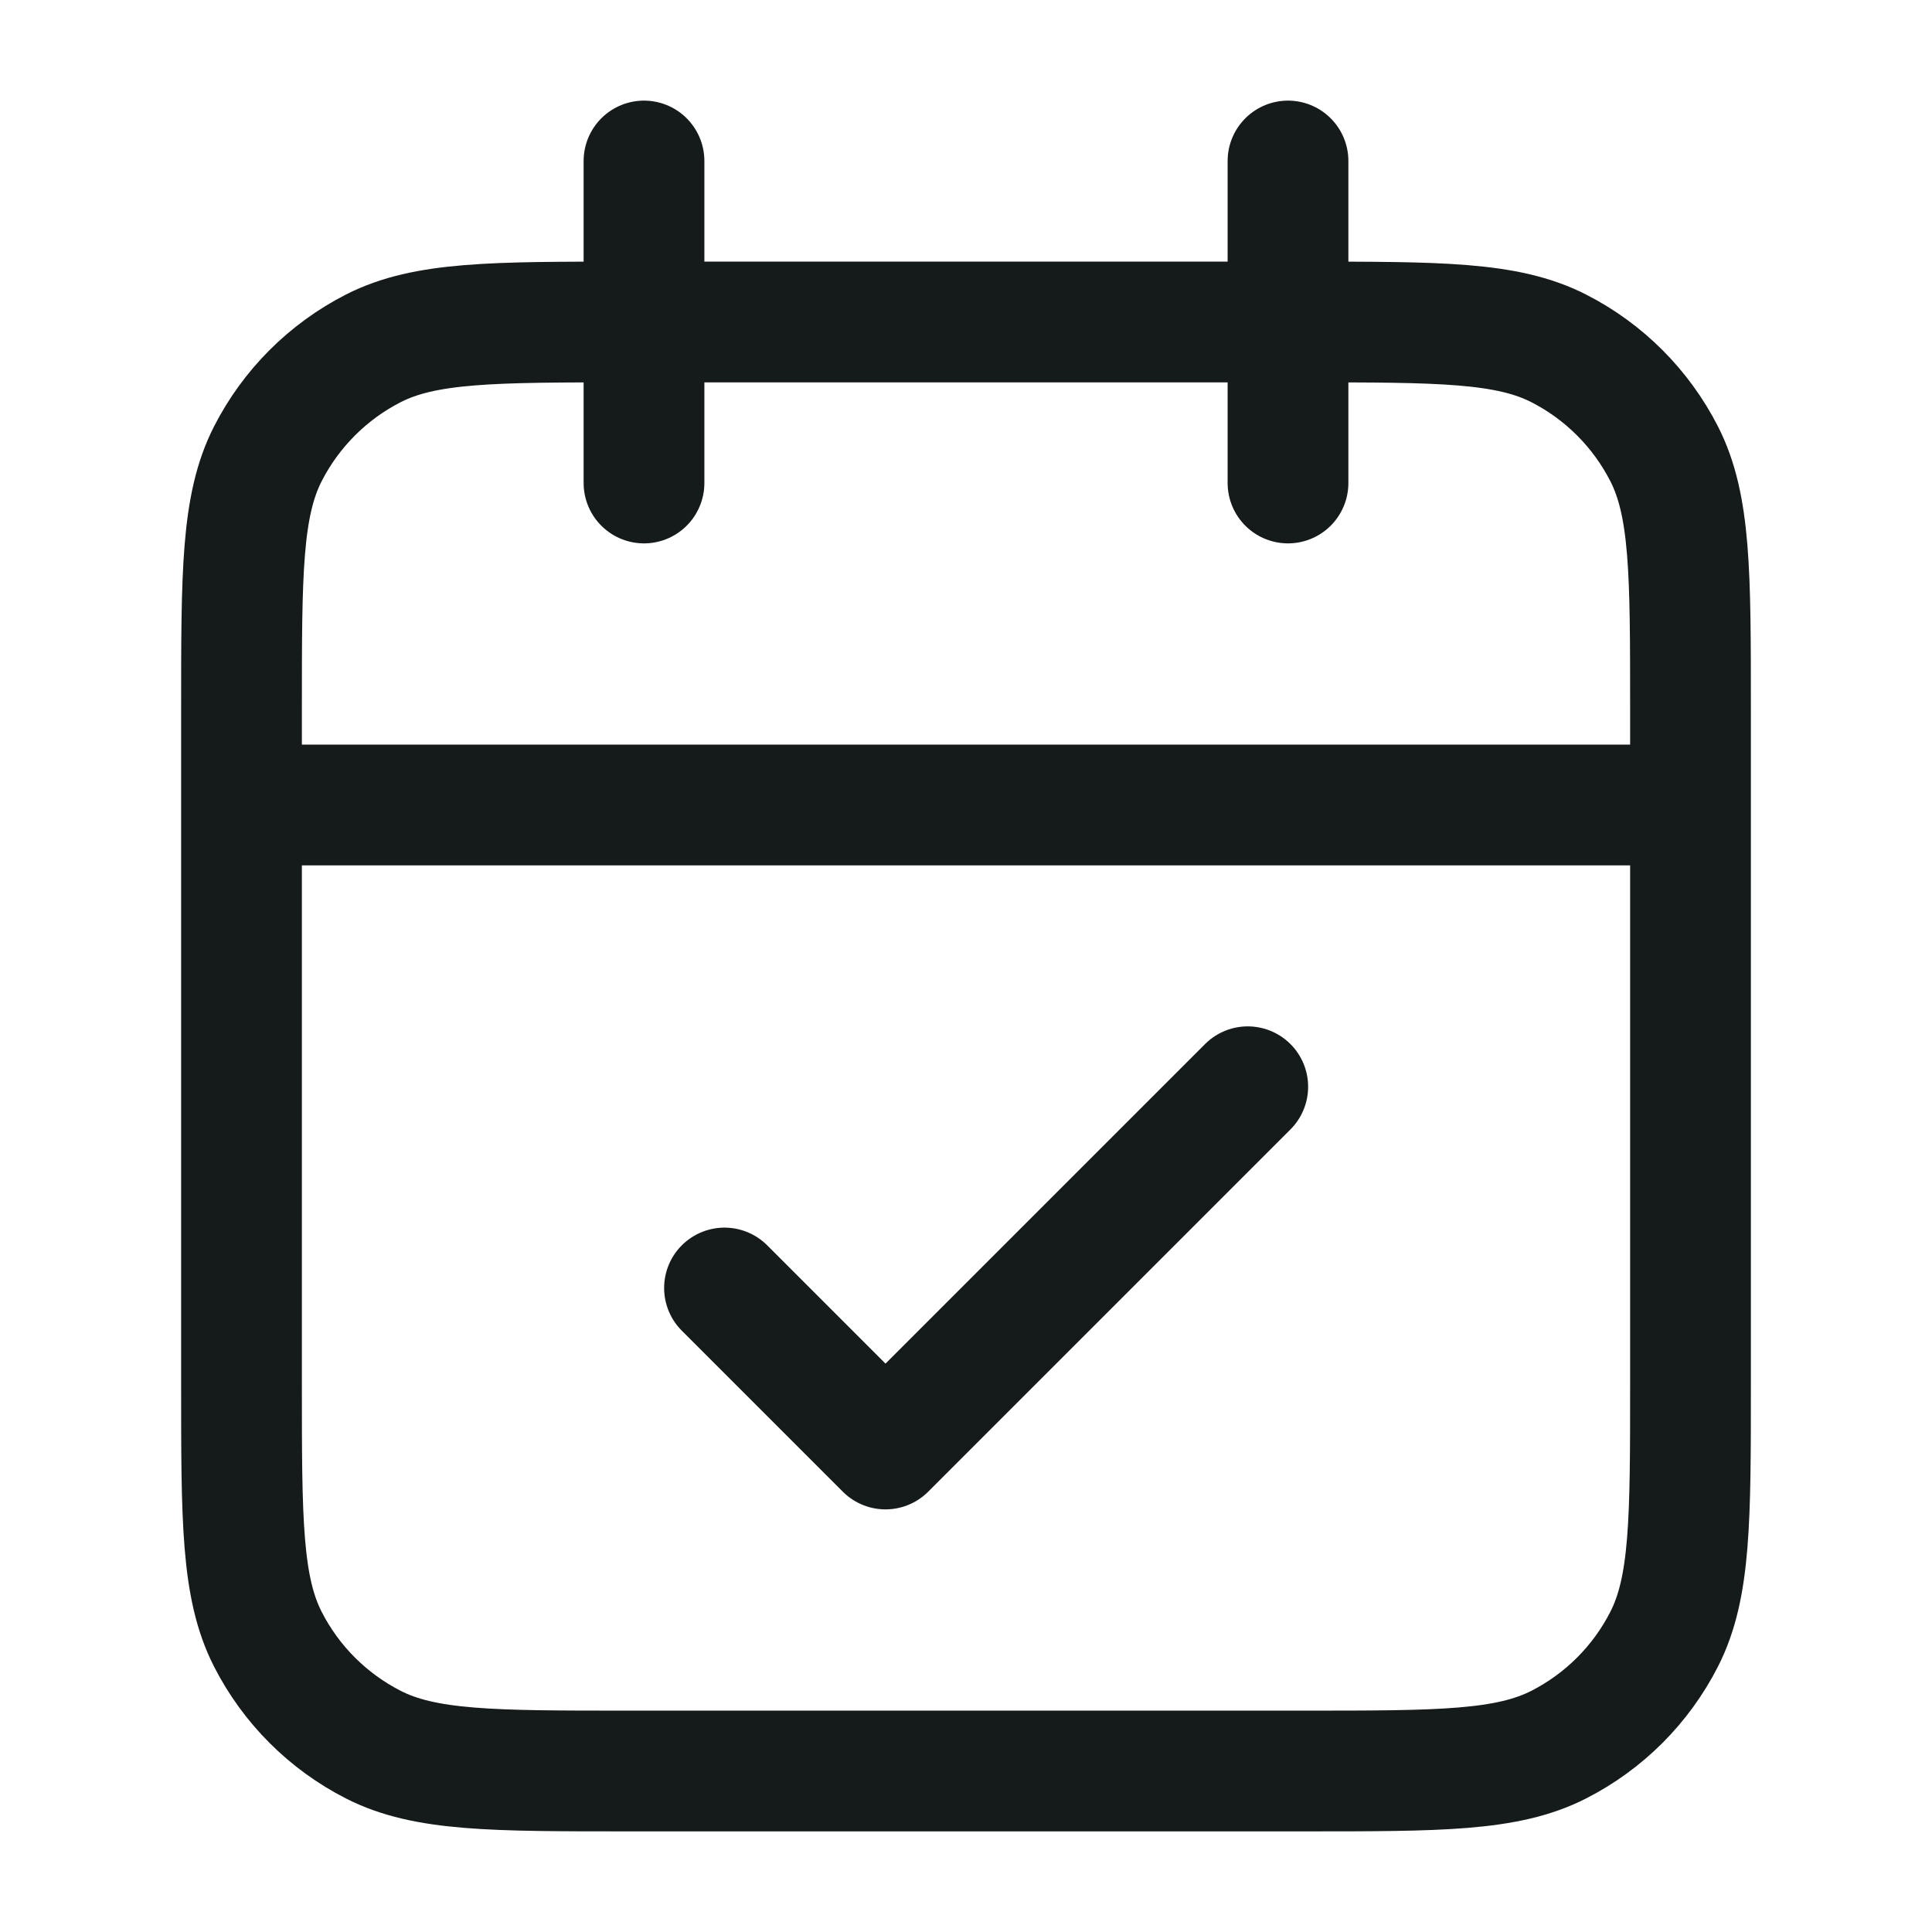
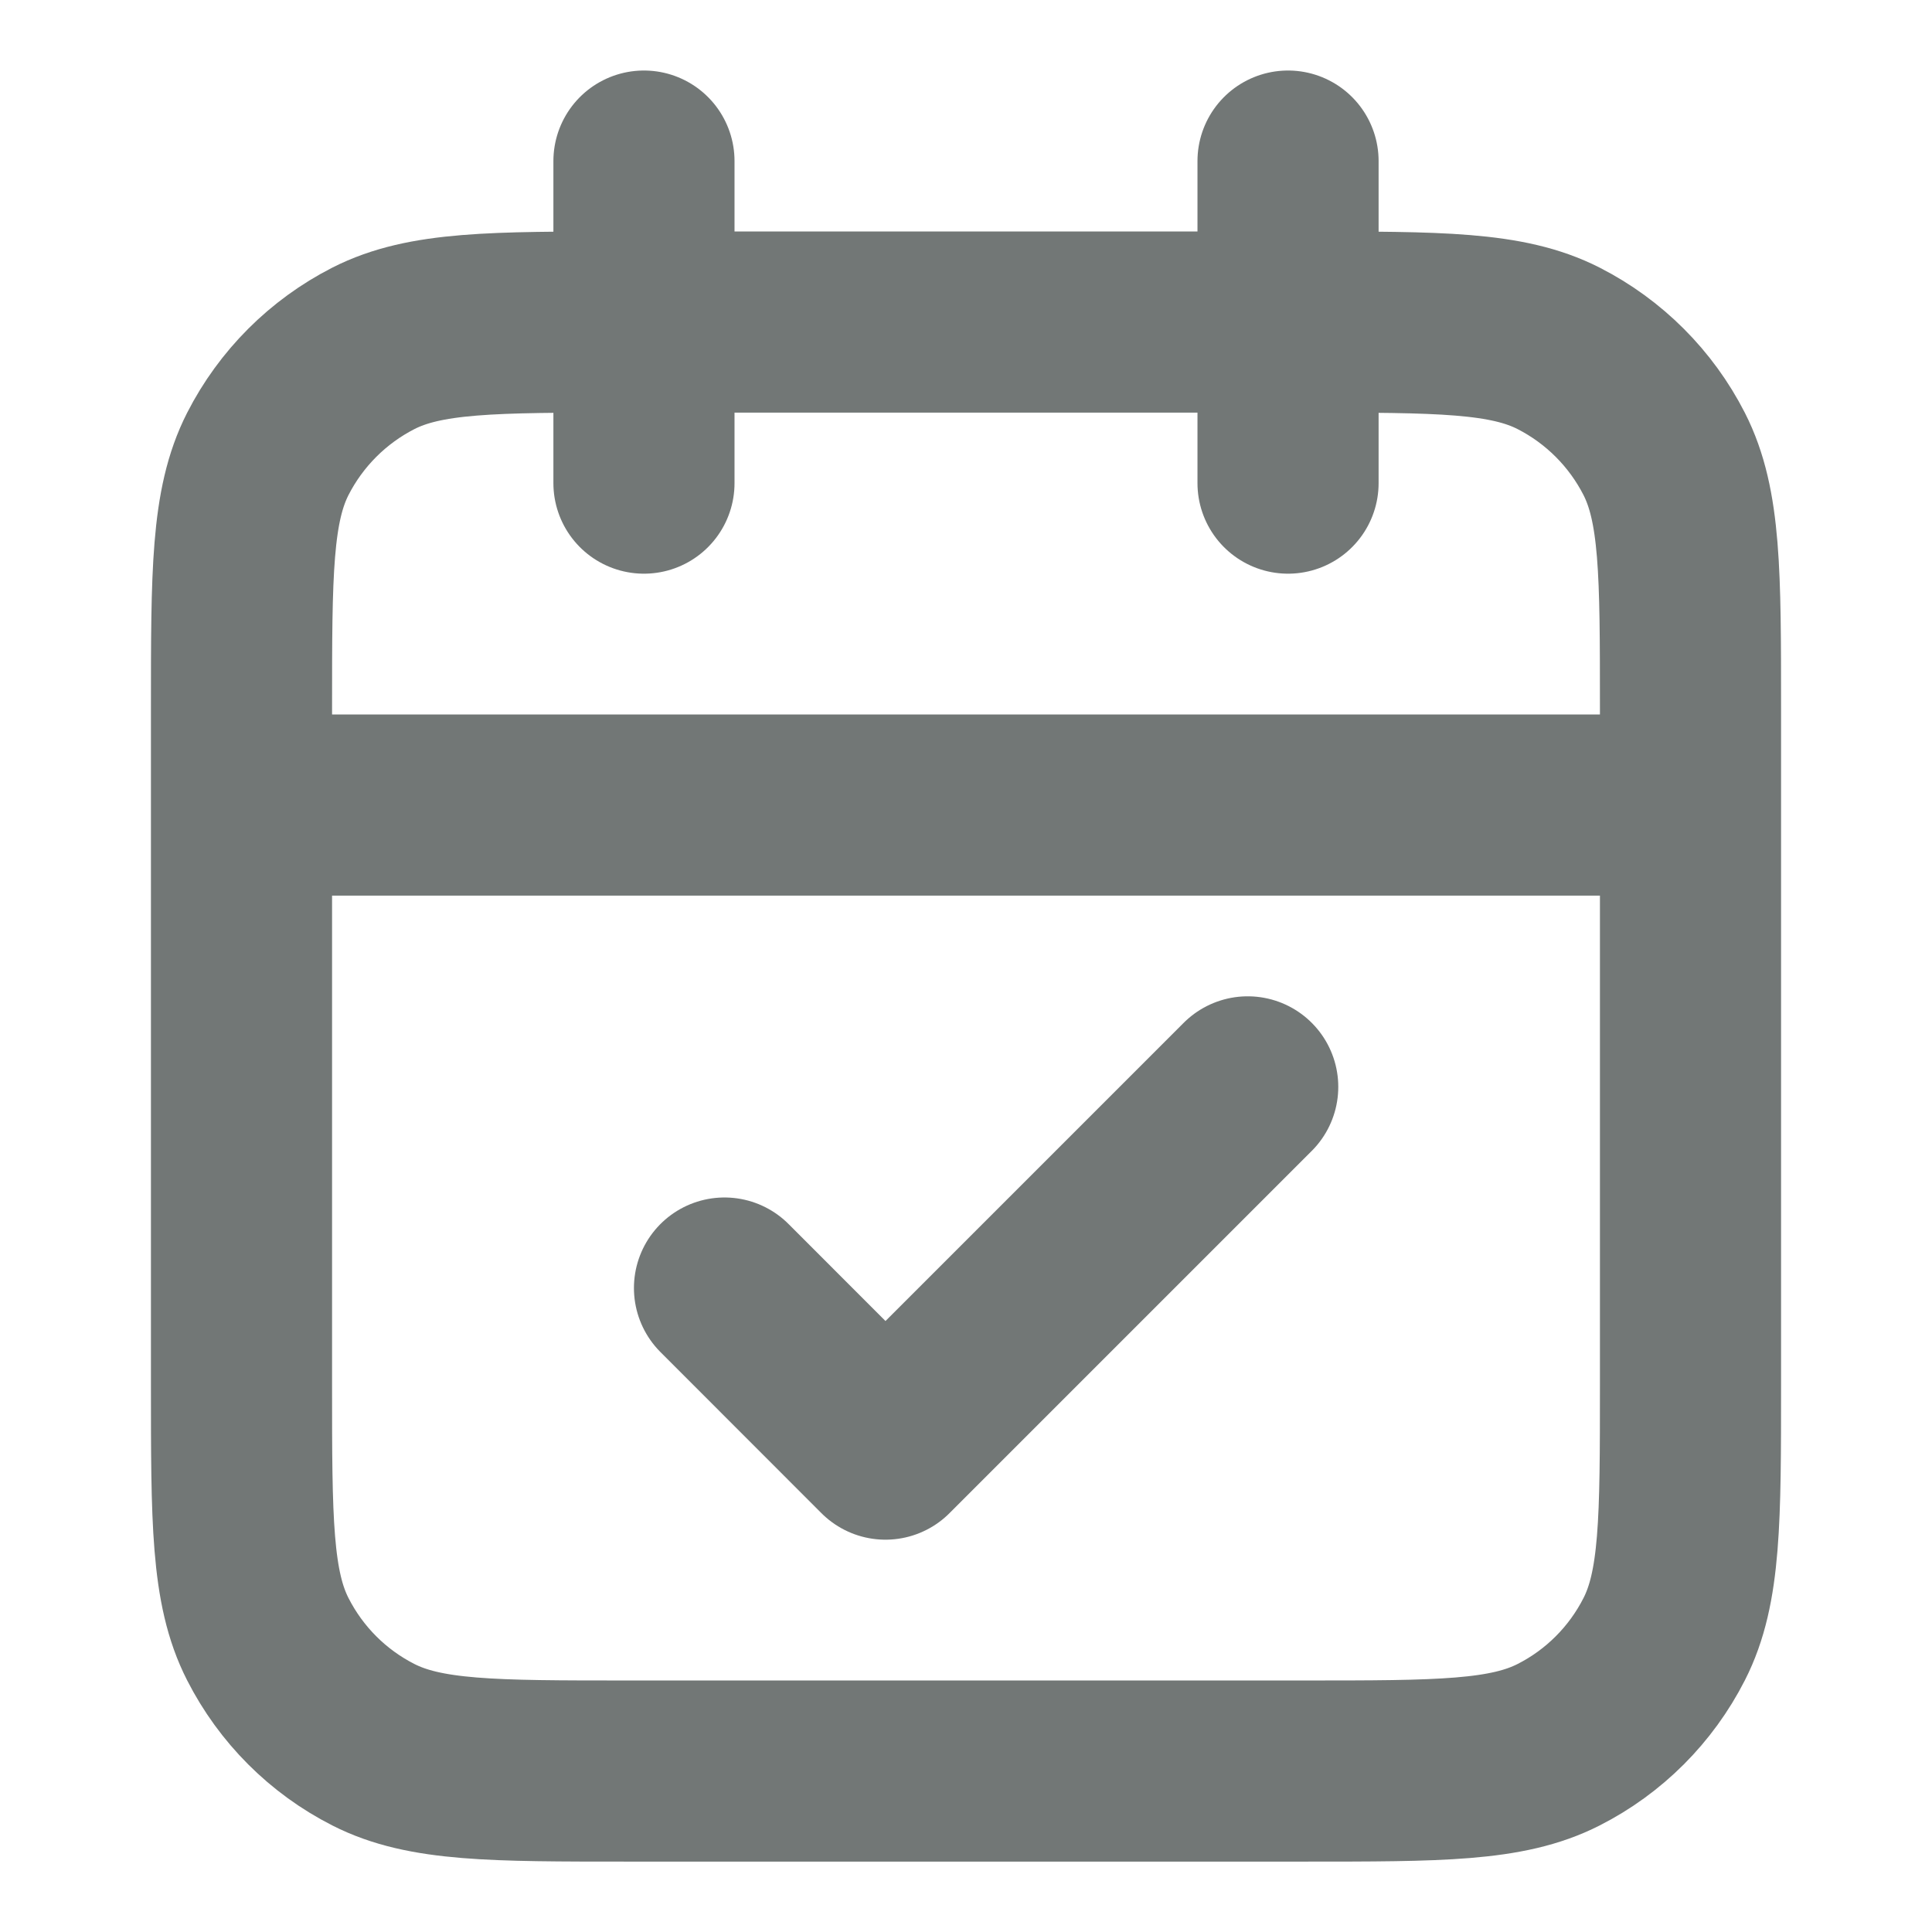
- <svg xmlns="http://www.w3.org/2000/svg" width="24" height="24" viewBox="0 0 24 24" fill="none">
-   <path d="M21 10H3M16 2V6M8 2V6M9 16L11 18L15.5 13.5M7.8 22H16.2C17.88 22 18.72 22 19.362 21.673C19.927 21.385 20.385 20.927 20.673 20.362C21 19.72 21 18.88 21 17.2V8.8C21 7.12 21 6.28 20.673 5.638C20.385 5.074 19.927 4.615 19.362 4.327C18.72 4 17.88 4 16.2 4H7.8C6.12 4 5.28 4 4.638 4.327C4.074 4.615 3.615 5.074 3.327 5.638C3 6.28 3 7.12 3 8.8V17.2C3 18.88 3 19.72 3.327 20.362C3.615 20.927 4.074 21.385 4.638 21.673C5.28 22 6.12 22 7.8 22Z" stroke="#151A1A" stroke-width="1.5" stroke-linecap="round" stroke-linejoin="round" />
+ <svg xmlns="http://www.w3.org/2000/svg" width="16" height="16" viewBox="0 0 16 16" fill="none">
+   <g id="calendar-check-01">
+     <path id="Icon" d="M14 6.667H2M10.667 1.334V4.001M5.333 1.334V4.001M6 10.667L7.333 12.001L10.333 9.001M5.2 14.667H10.8C11.92 14.667 12.48 14.667 12.908 14.449C13.284 14.258 13.59 13.952 13.782 13.575C14 13.148 14 12.587 14 11.467V5.867C14 4.747 14 4.187 13.782 3.759C13.59 3.383 13.284 3.077 12.908 2.885C12.48 2.667 11.92 2.667 10.8 2.667H5.2C4.08 2.667 3.52 2.667 3.092 2.885C2.716 3.077 2.41 3.383 2.218 3.759C2 4.187 2 4.747 2 5.867V11.467C2 12.587 2 13.148 2.218 13.575C2.41 13.952 2.716 14.258 3.092 14.449C3.52 14.667 4.08 14.667 5.2 14.667Z" stroke="#727776" stroke-width="1.5" stroke-linecap="round" stroke-linejoin="round" />
+   </g>
</svg>
